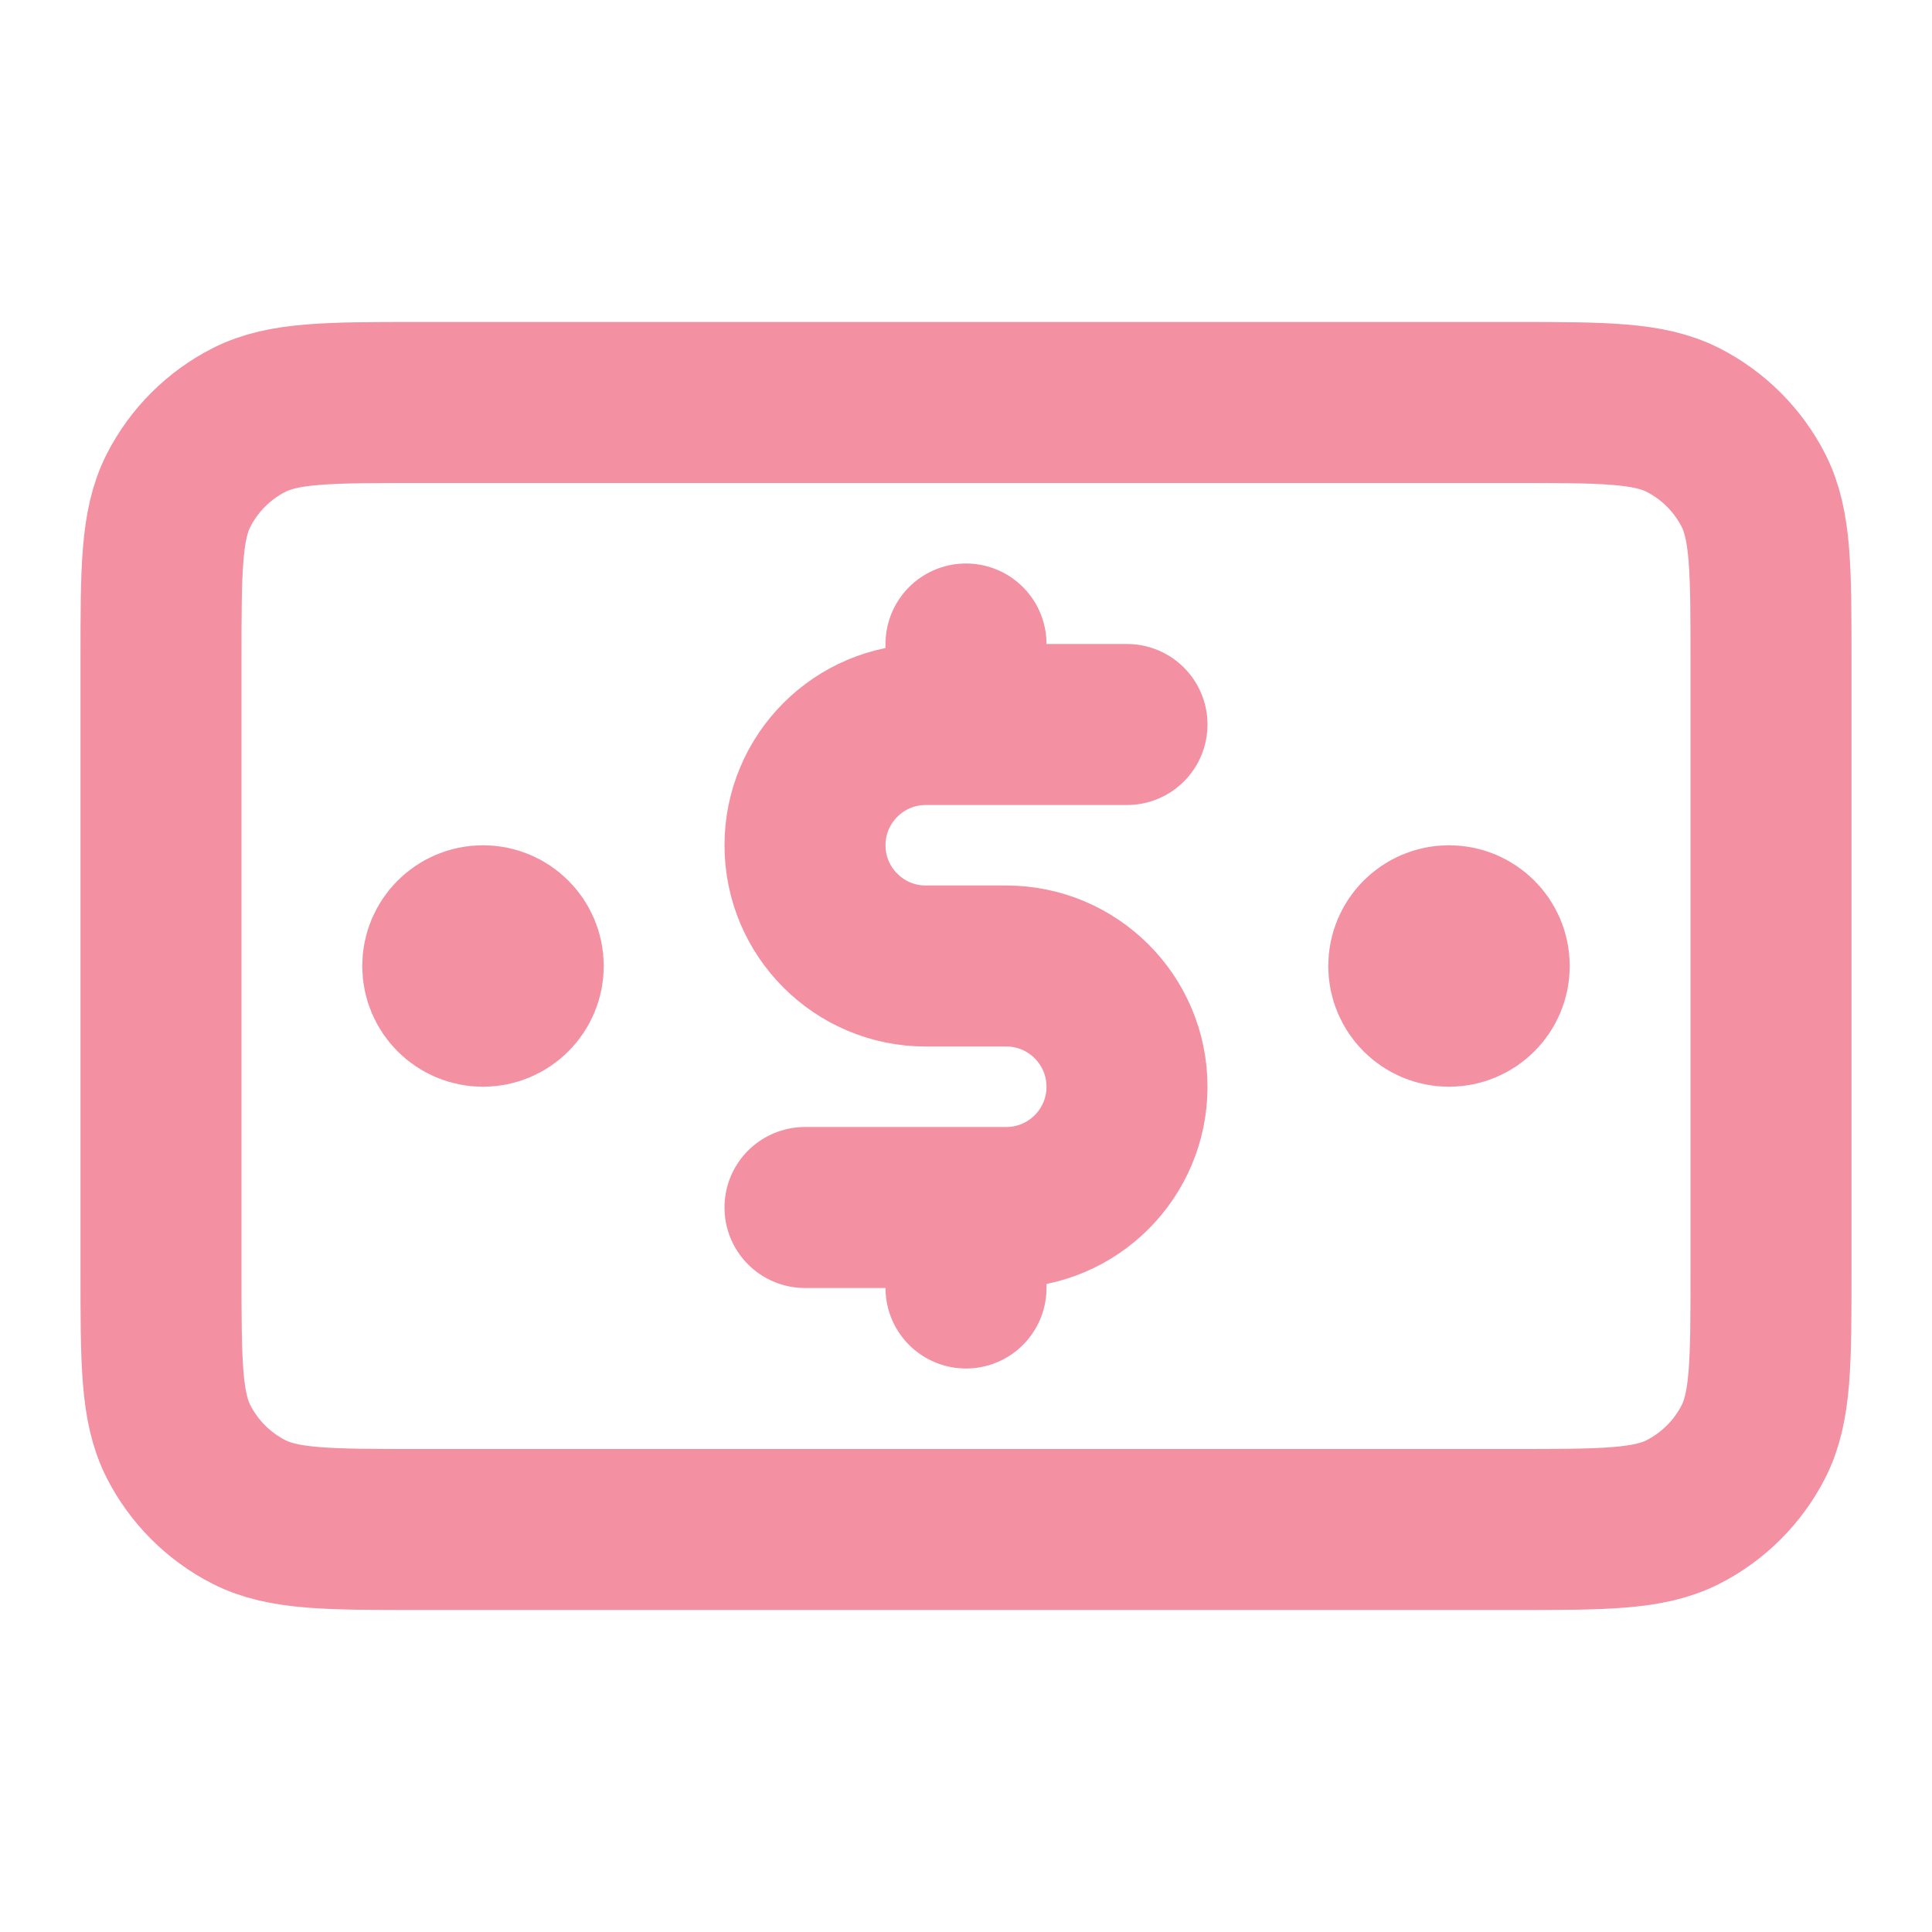
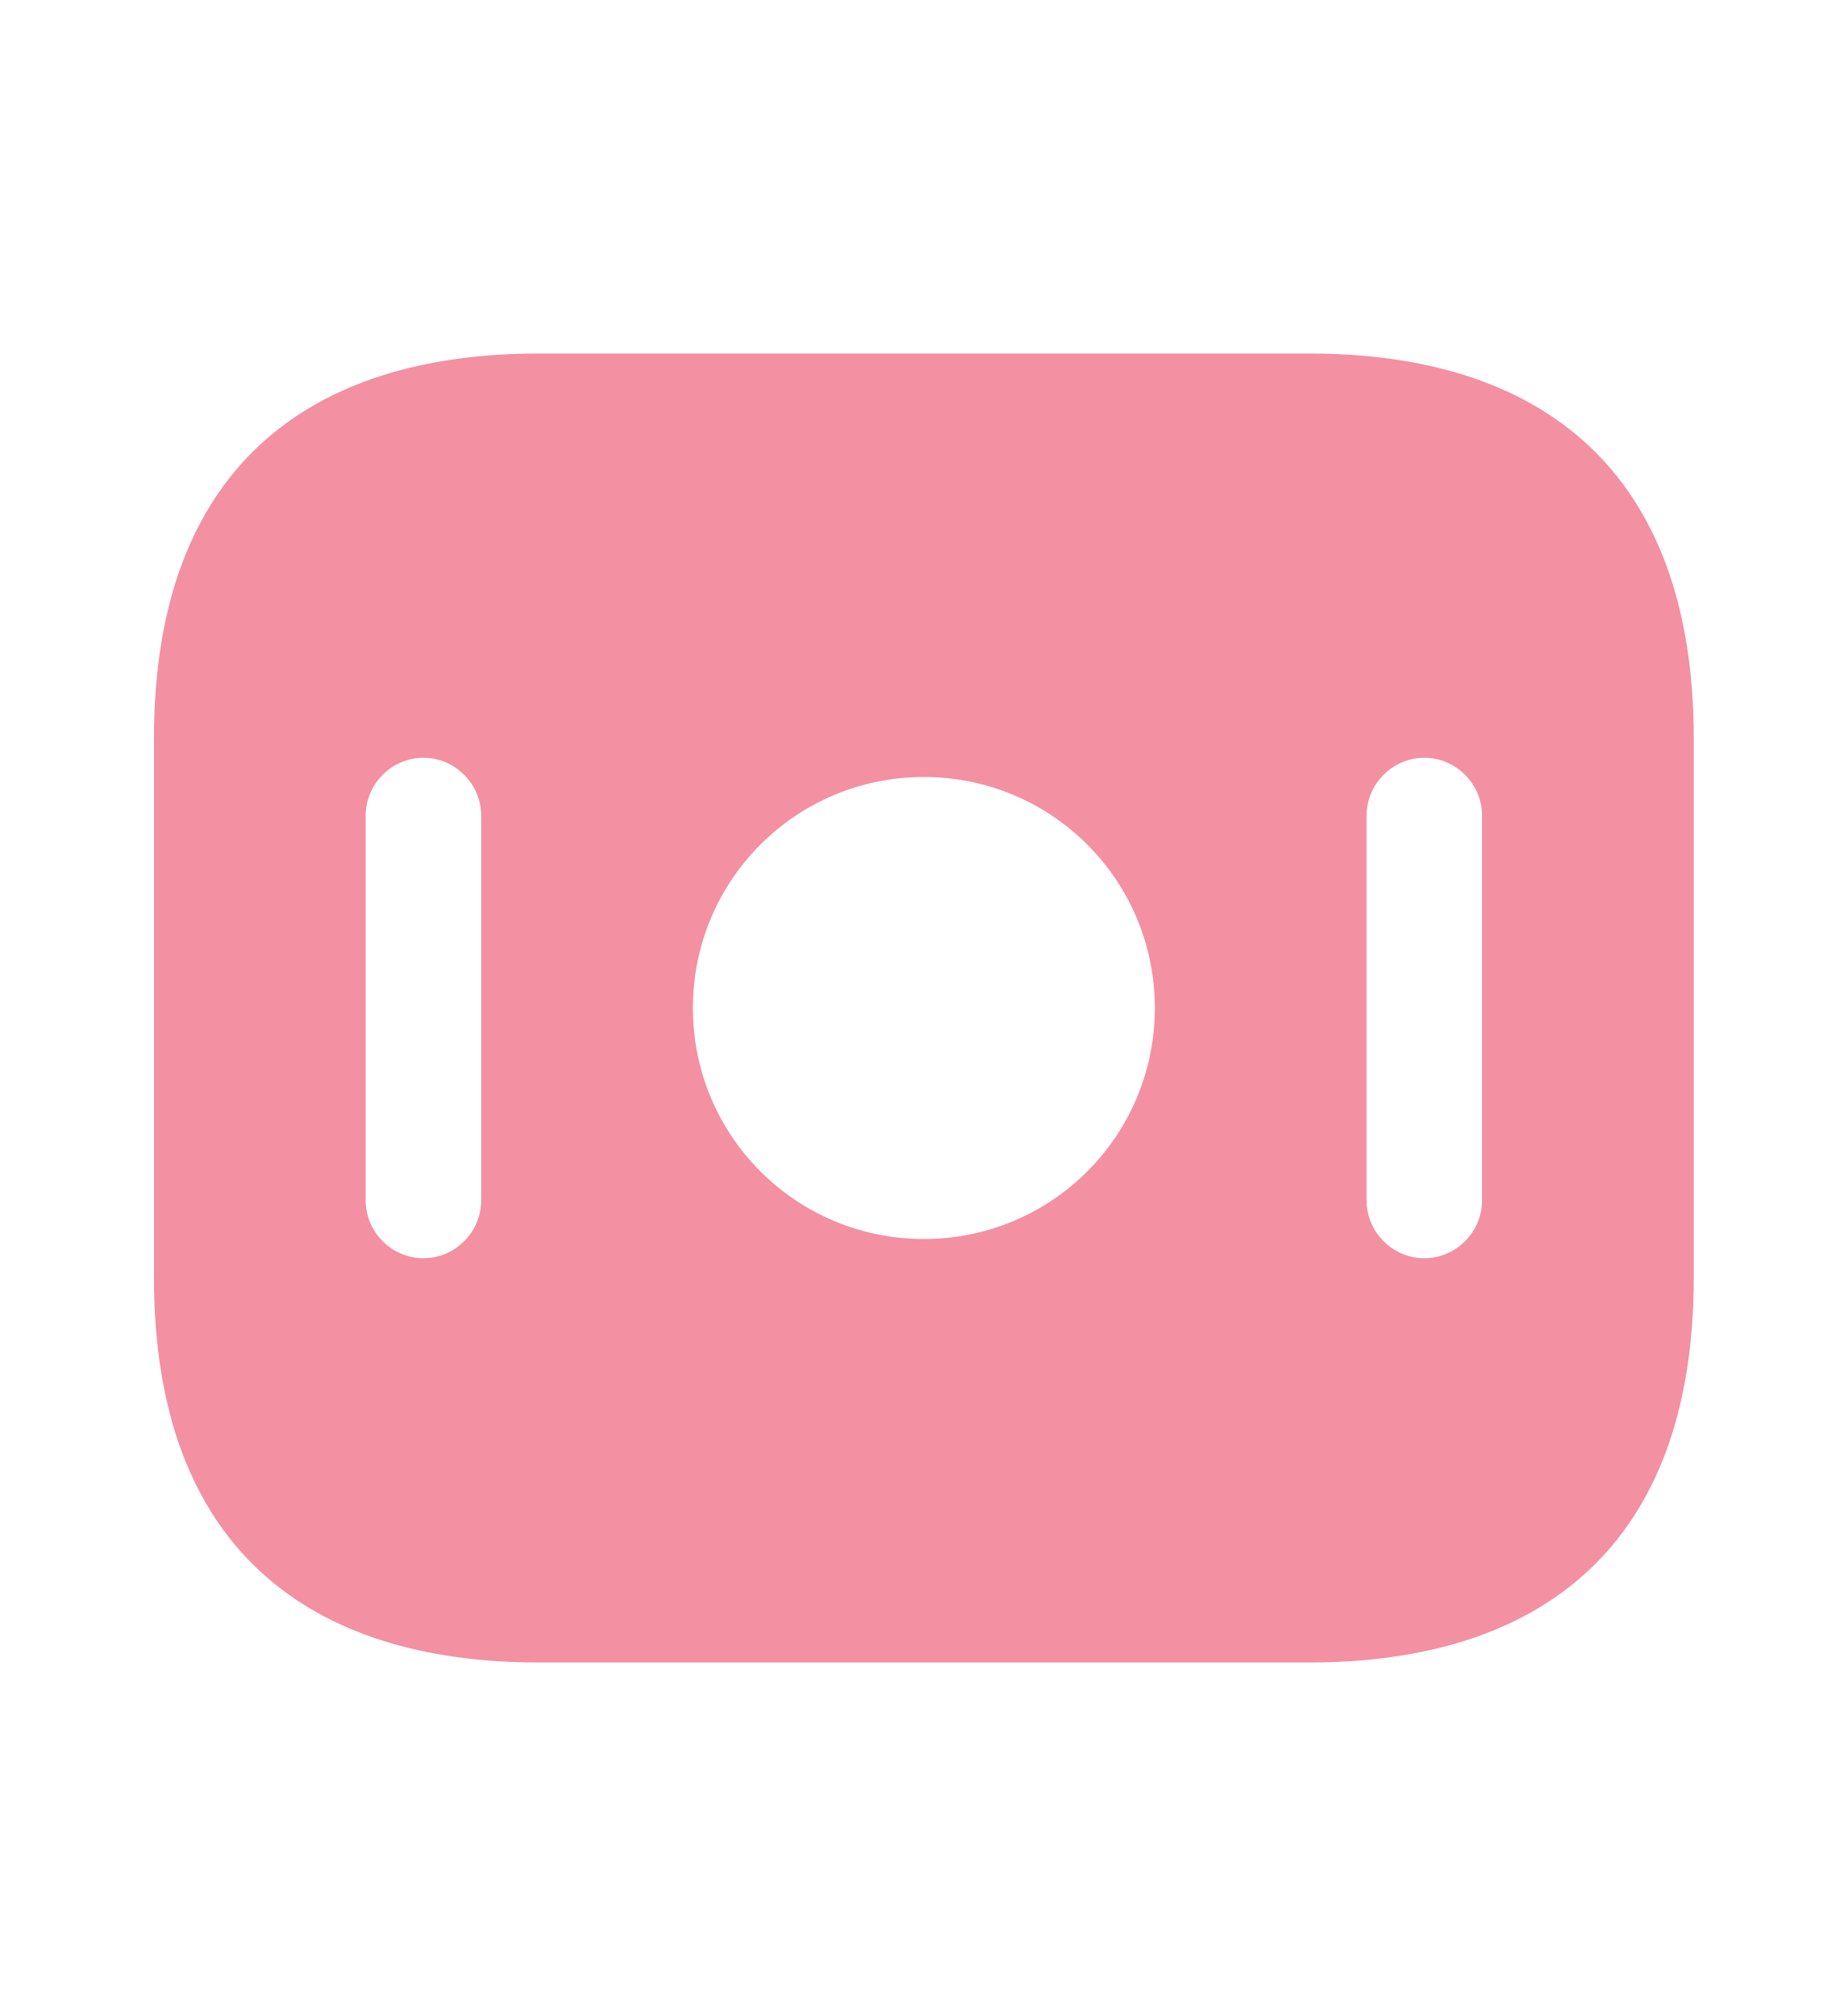
- <svg xmlns="http://www.w3.org/2000/svg" width="24" height="24" viewBox="0 0 24 24" fill="none">
-   <path d="M14 9H11.5C10.672 9 10 9.672 10 10.5C10 11.328 10.672 12 11.5 12H12.5C13.328 12 14 12.672 14 13.5C14 14.328 13.328 15 12.5 15H10M12 8V9M12 15V16M18 12H18.01M6 12H6.01M2 8.2L2 15.8C2 16.92 2 17.48 2.218 17.908C2.41 18.284 2.716 18.59 3.092 18.782C3.52 19 4.08 19 5.2 19L18.8 19C19.92 19 20.48 19 20.908 18.782C21.284 18.59 21.59 18.284 21.782 17.908C22 17.48 22 16.92 22 15.8V8.2C22 7.08 22 6.52 21.782 6.092C21.59 5.716 21.284 5.41 20.908 5.218C20.48 5 19.92 5 18.8 5L5.2 5C4.08 5 3.52 5 3.092 5.218C2.716 5.41 2.41 5.716 2.218 6.092C2 6.52 2 7.08 2 8.2ZM18.5 12C18.5 12.276 18.276 12.5 18 12.5C17.724 12.5 17.5 12.276 17.5 12C17.5 11.724 17.724 11.5 18 11.5C18.276 11.5 18.5 11.724 18.5 12ZM6.5 12C6.5 12.276 6.276 12.5 6 12.5C5.724 12.5 5.5 12.276 5.5 12C5.5 11.724 5.724 11.5 6 11.5C6.276 11.5 6.5 11.724 6.5 12Z" stroke="#F390A1" stroke-width="2" stroke-linecap="round" stroke-linejoin="round" />
+ <svg xmlns="http://www.w3.org/2000/svg" width="22" height="24" viewBox="0 0 24 24" fill="none">
+   <path d="M17 3.5H7C4 3.5 2 5 2 8.5V15.5C2 19 4 20.5 7 20.5H17C20 20.5 22 19 22 15.5V8.5C22 5 20 3.5 17 3.5ZM6.25 14.5C6.25 14.91 5.91 15.25 5.5 15.25C5.09 15.25 4.75 14.91 4.75 14.5V9.5C4.75 9.09 5.09 8.75 5.5 8.75C5.91 8.75 6.25 9.09 6.25 9.5V14.5ZM12 15C10.34 15 9 13.66 9 12C9 10.34 10.34 9 12 9C13.66 9 15 10.34 15 12C15 13.66 13.66 15 12 15ZM19.25 14.5C19.25 14.91 18.91 15.25 18.5 15.25C18.09 15.25 17.75 14.91 17.75 14.5V9.5C17.75 9.09 18.09 8.75 18.5 8.75C18.91 8.75 19.25 9.09 19.25 9.5V14.5Z" fill="#F390A1" />
</svg>
